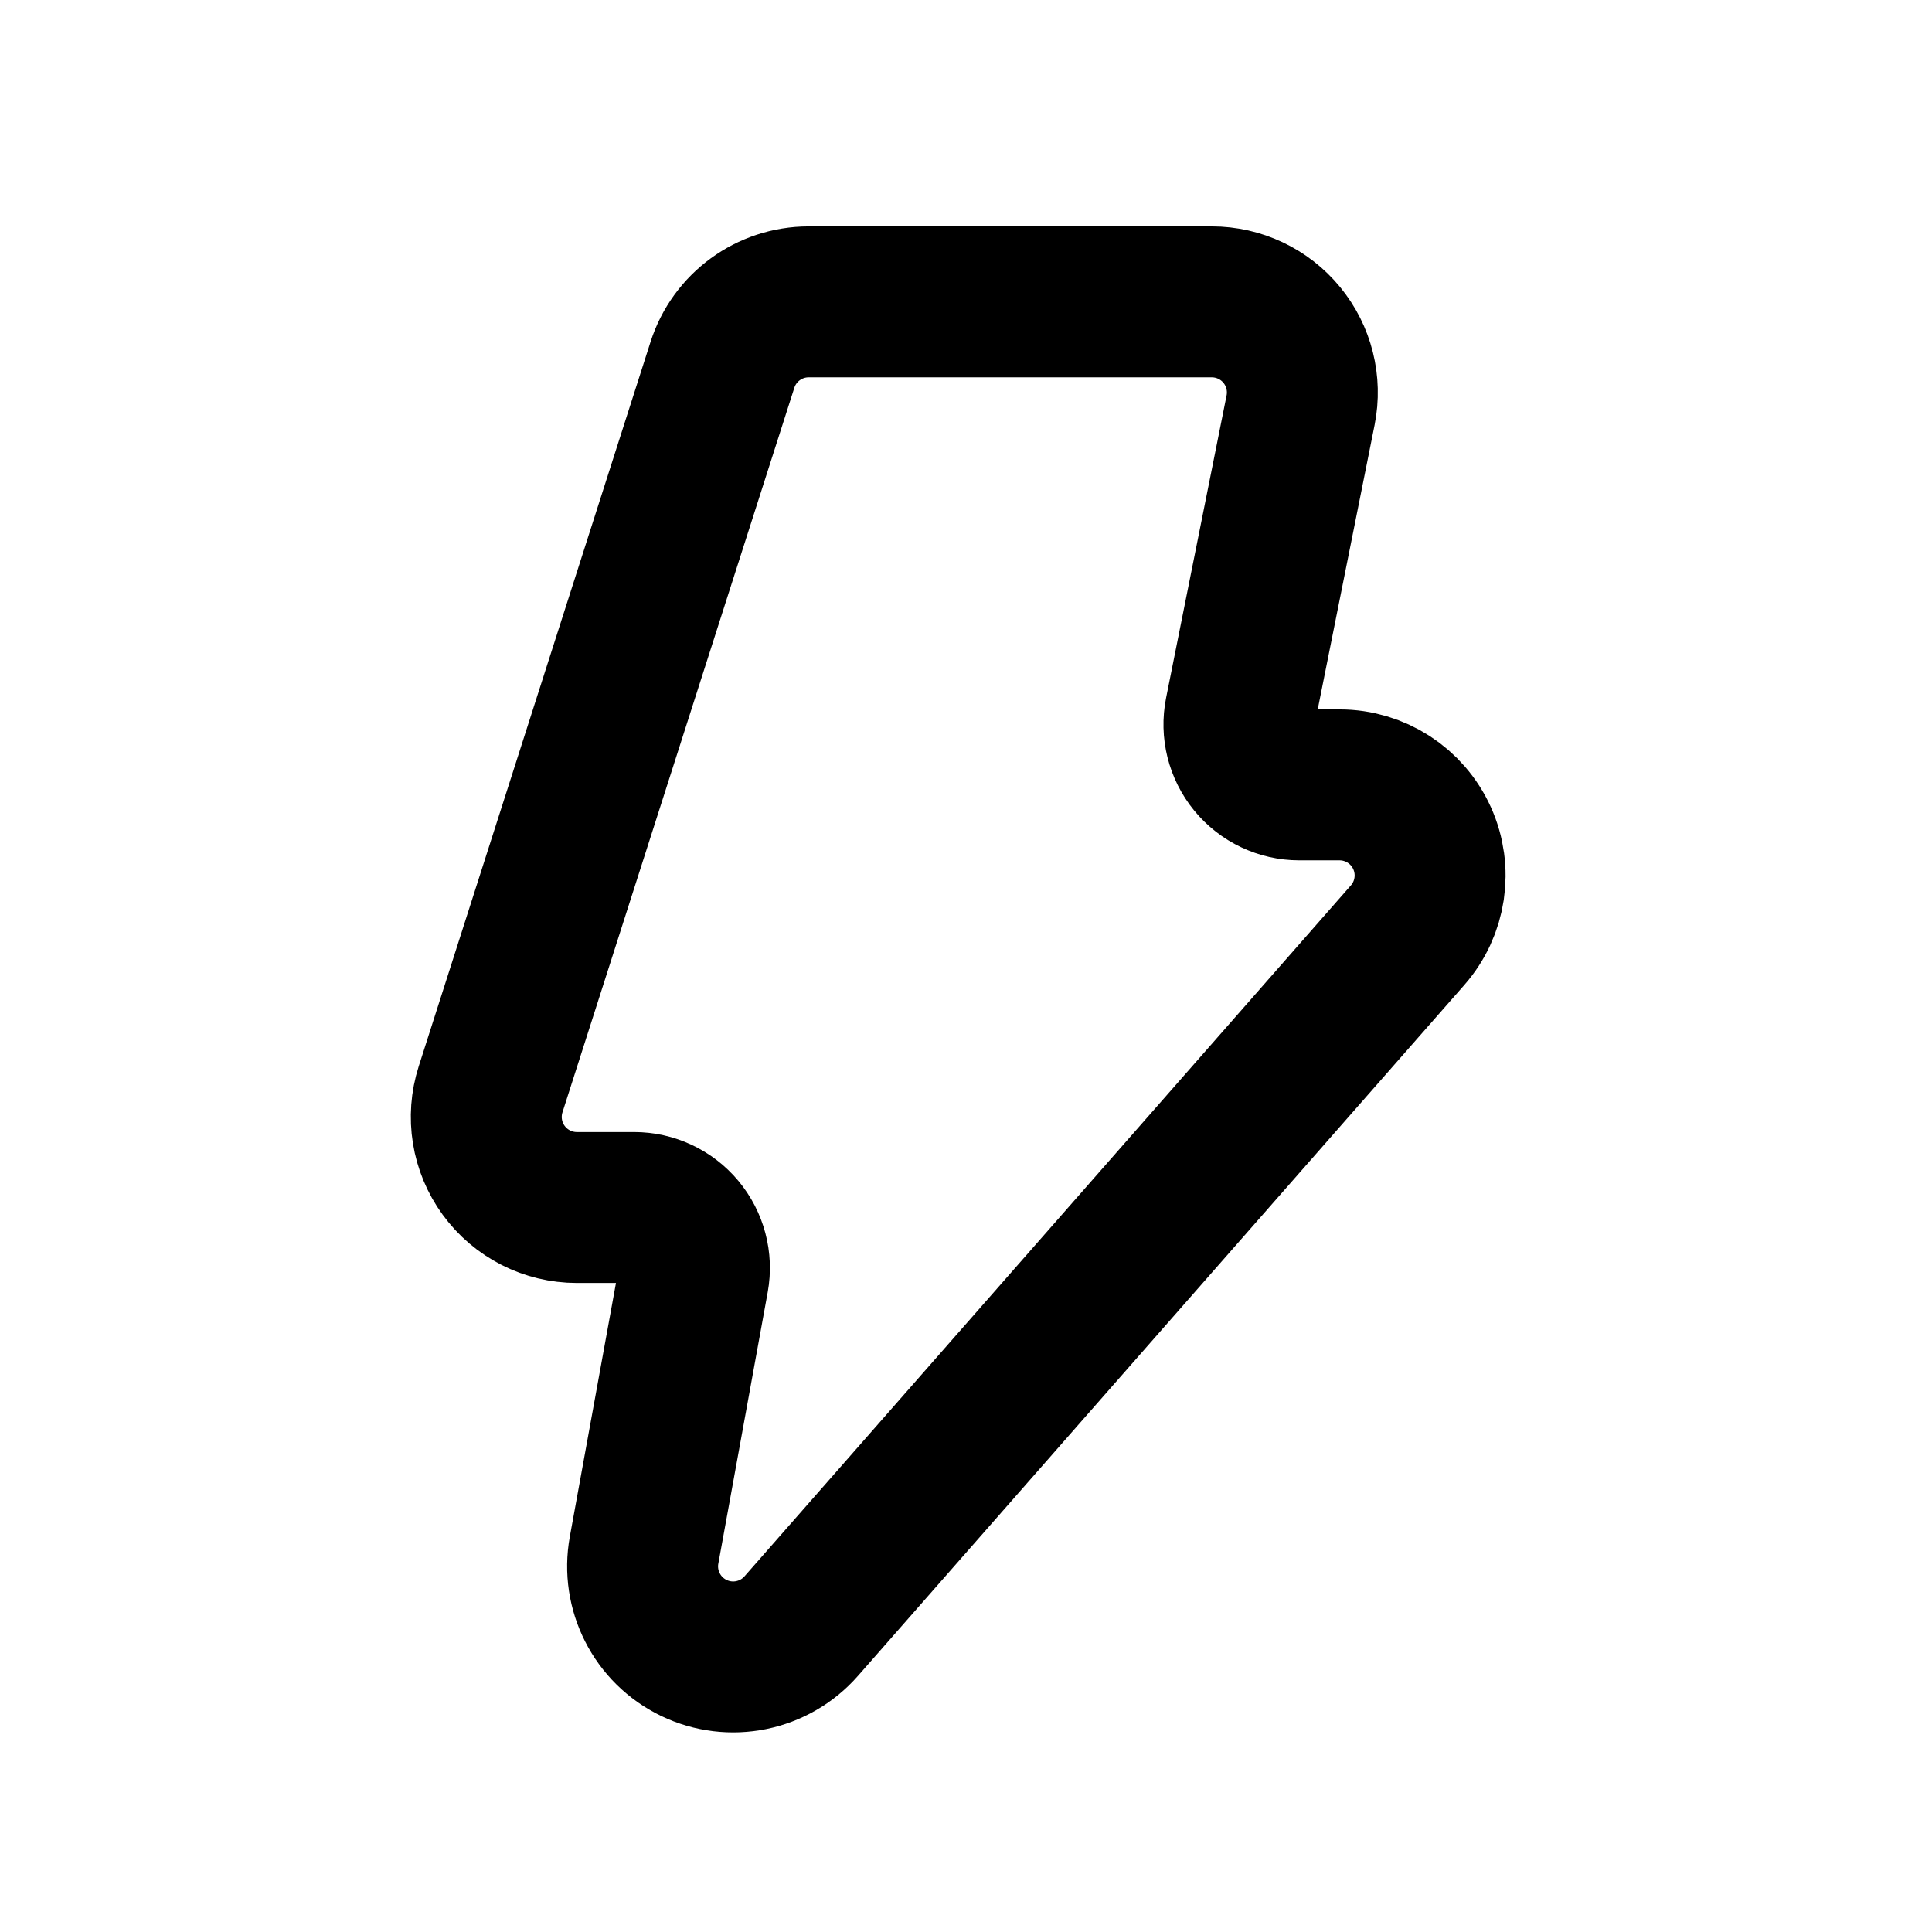
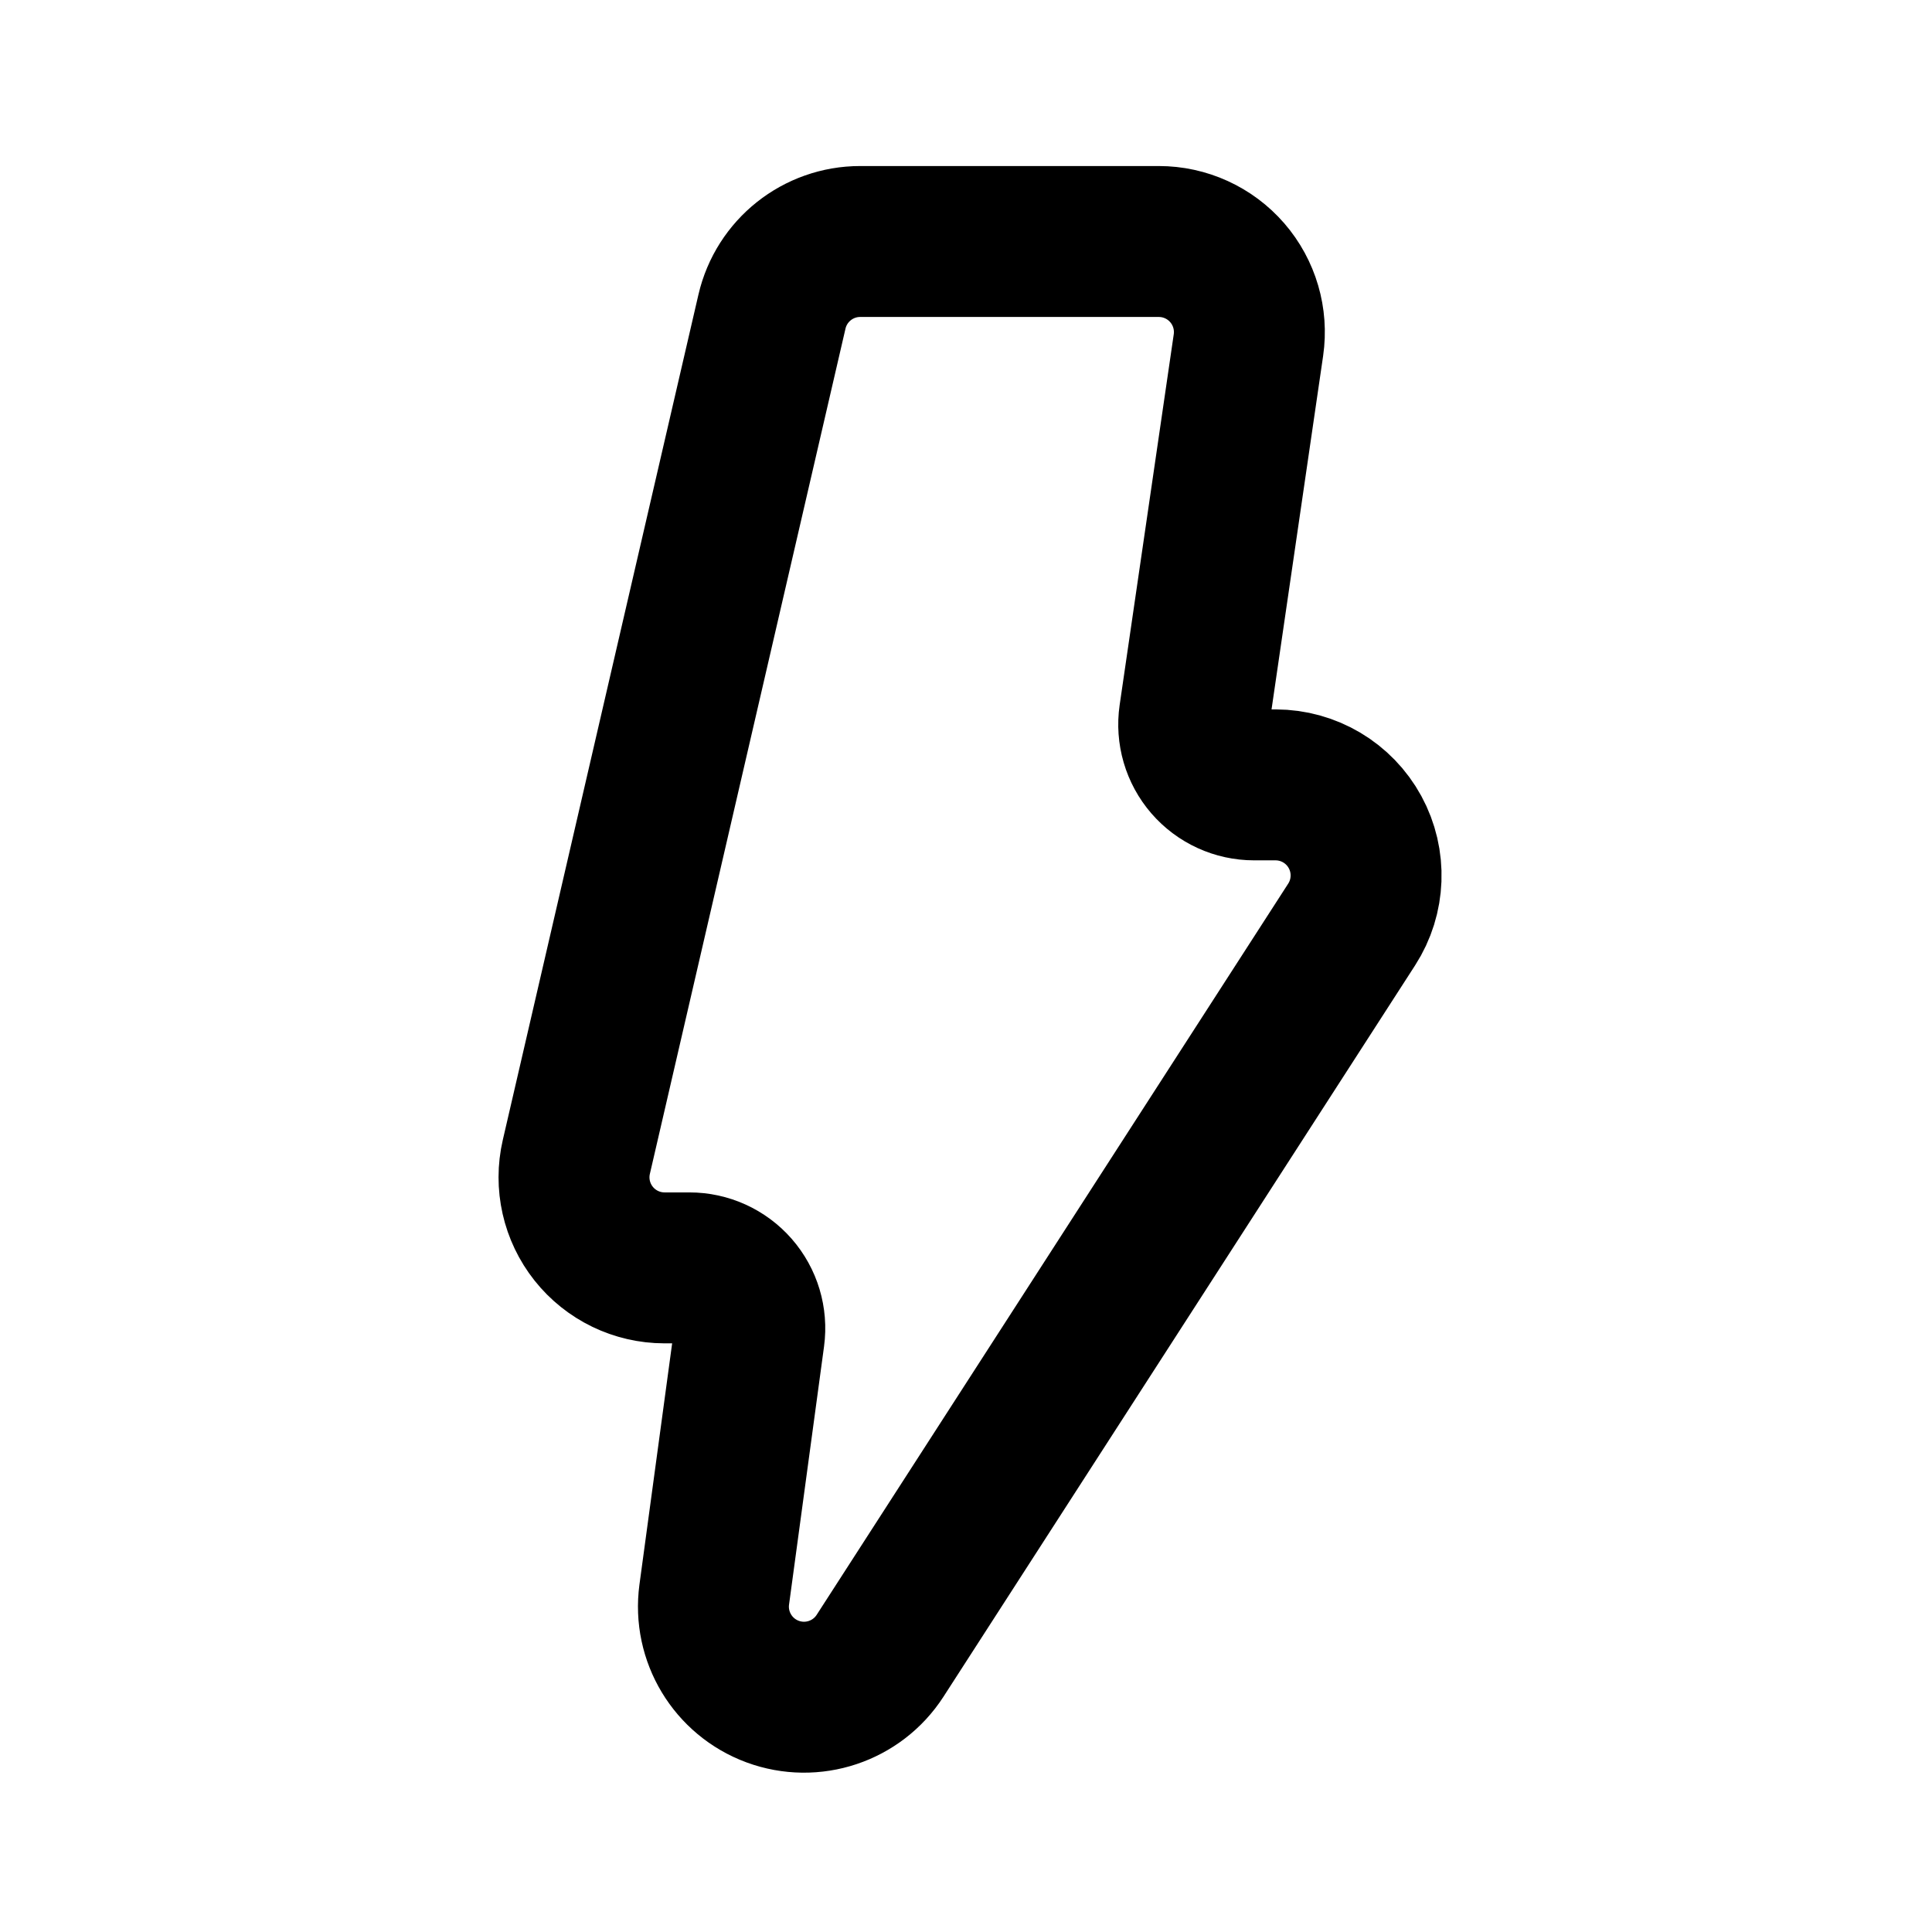
<svg xmlns="http://www.w3.org/2000/svg" data-set="area-pilot" data-keyline="vertical" data-angles="free" width="16" height="16" viewBox="0 0 16 16" fill="none">
-   <path data-filled="solid" d="M5.983 3.021A0.75 0.75 0 0 1 6.697 2.5L10.035 2.5A0.75 0.75 0 0 1 10.771 3.397L10.27 5.902A0.5 0.5 0 0 0 10.76 6.5L11.094 6.5A0.75 0.75 0 0 1 11.657 7.745L6.636 13.466A0.75 0.75 0 0 1 5.334 12.837L5.743 10.589A0.5 0.5 0 0 0 5.251 10L4.777 10A0.75 0.75 0 0 1 4.063 9.021Z" fill="none" stroke="currentColor" stroke-width="1.25" stroke-linecap="round" stroke-linejoin="round" />
+   <path data-filled="solid" d="M6.393 2.581A0.75 0.75 0 0 1 7.124 2L9.596 2A0.75 0.75 0 0 1 10.339 2.858L9.891 5.928A0.5 0.5 0 0 0 10.386 6.5L10.564 6.5A0.75 0.75 0 0 1 11.194 7.656L7.288 13.713A0.75 0.75 0 0 1 5.915 13.206L6.205 11.067A0.5 0.5 0 0 0 5.709 10.5L5.503 10.5A0.75 0.75 0 0 1 4.773 9.581Z" fill="none" stroke="currentColor" stroke-width="1.25" stroke-linecap="round" stroke-linejoin="round" />
</svg>
